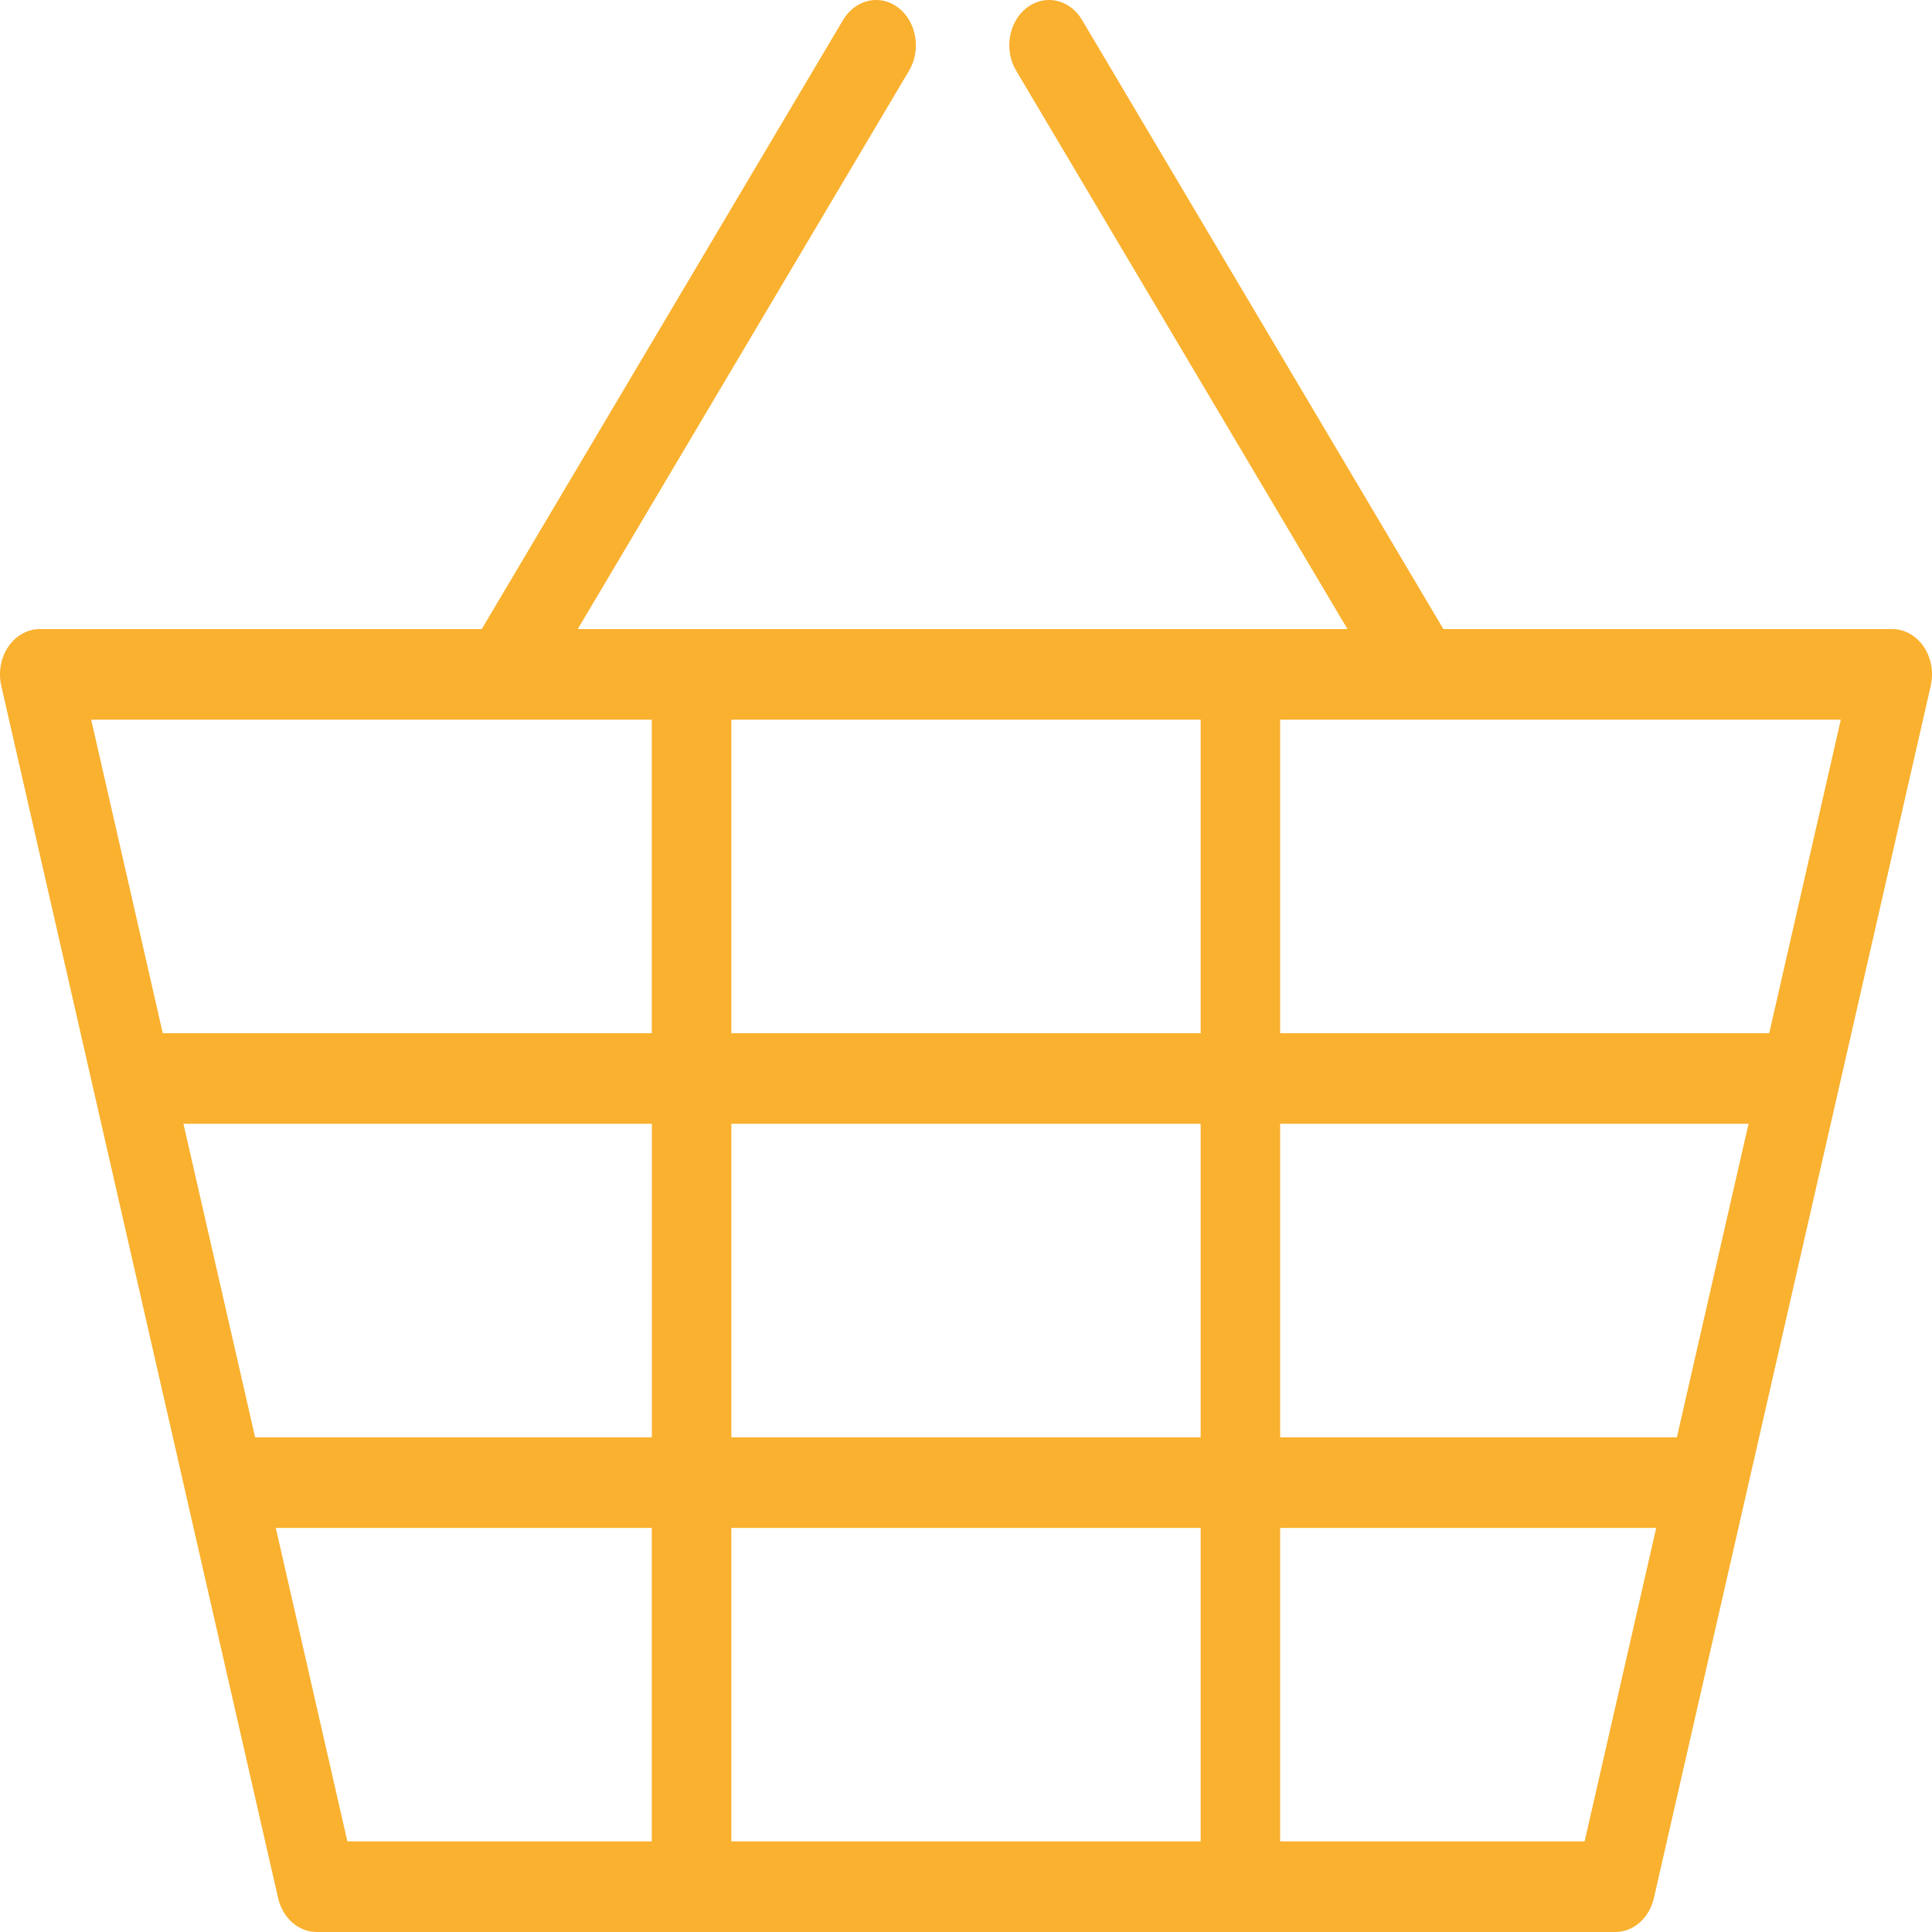
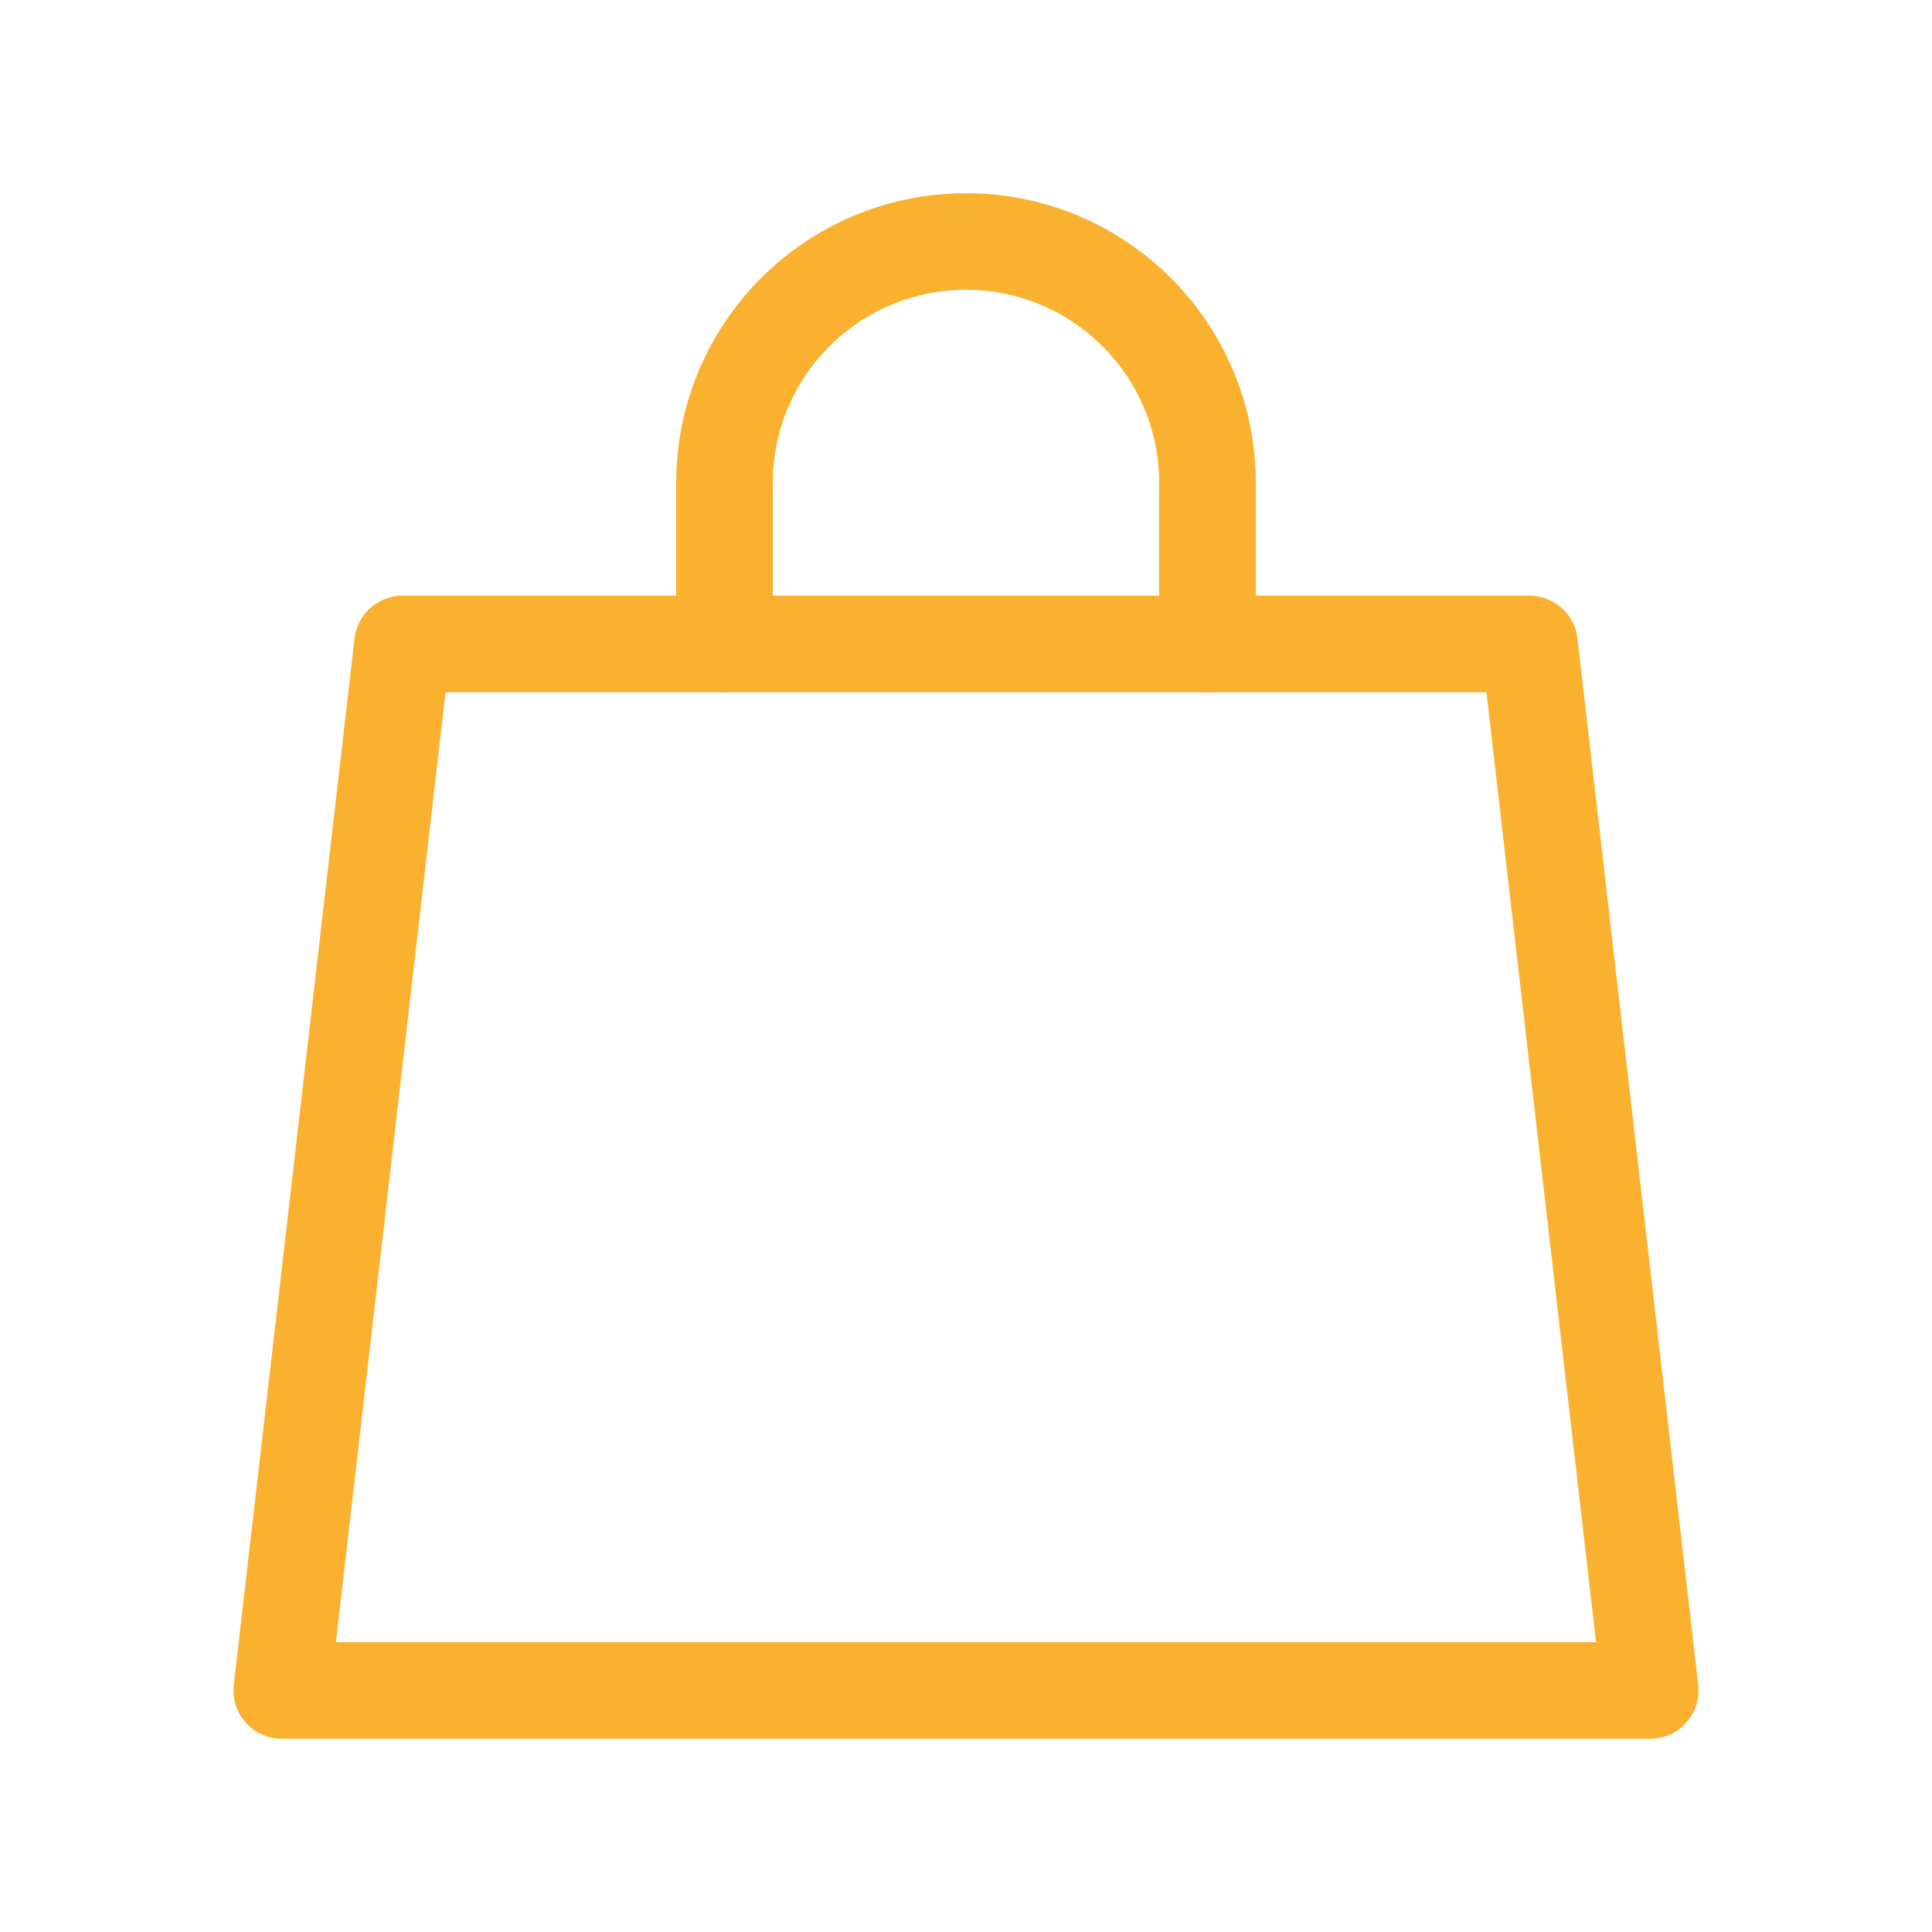
- <svg xmlns="http://www.w3.org/2000/svg" width="20" height="20" viewBox="0 0 20 20" fill="none">
-   <path d="M19.914 6.694C19.836 6.58 19.716 6.512 19.588 6.512H14.942L11.201 0.206C11.074 -0.008 10.818 -0.065 10.629 0.08C10.441 0.225 10.391 0.517 10.519 0.731L13.949 6.512H5.981L9.411 0.731C9.538 0.517 9.488 0.225 9.3 0.08C9.112 -0.065 8.856 -0.008 8.728 0.206L4.987 6.512H0.412C0.284 6.512 0.164 6.58 0.086 6.694C0.008 6.809 -0.019 6.959 0.013 7.099L2.879 19.649C2.927 19.856 3.09 20 3.278 20H16.722C16.91 20 17.073 19.856 17.121 19.649L19.987 7.099C20.019 6.959 19.992 6.809 19.914 6.694ZM17.359 14.879H13.252V11.633H18.101L17.359 14.879ZM12.429 14.879H7.571V11.633H12.429V14.879ZM12.429 15.817V19.062H7.571V15.817H12.429ZM1.899 11.633H6.748V14.879H2.641L1.899 11.633ZM7.571 10.696V7.45H12.429V10.696H7.571ZM5.205 7.45C5.205 7.45 5.205 7.45 5.205 7.45C5.206 7.45 5.206 7.45 5.206 7.45H6.747V10.696H1.685L0.944 7.45H5.205ZM2.855 15.817H6.747V19.062H3.596L2.855 15.817ZM16.404 19.062H13.252V15.817H17.145L16.404 19.062ZM18.315 10.696H13.252V7.45H14.723C14.723 7.45 14.724 7.45 14.724 7.45C14.724 7.45 14.724 7.45 14.724 7.45H19.056L18.315 10.696Z" fill="#FAB12F" />
+ <svg xmlns="http://www.w3.org/2000/svg" width="24" height="24" viewBox="0 0 24 24" fill="none">
+   <path d="M15 8V6C15 4.343 13.657 3 12 3C10.343 3 9 4.343 9 6V8" stroke="#FAB12F" stroke-width="1.2" stroke-linecap="round" stroke-linejoin="round" />
+   <path d="M5 8H19L20.5 21H3.5L5 8Z" stroke="#FAB12F" stroke-width="1.2" stroke-linecap="round" stroke-linejoin="round" />
</svg>
